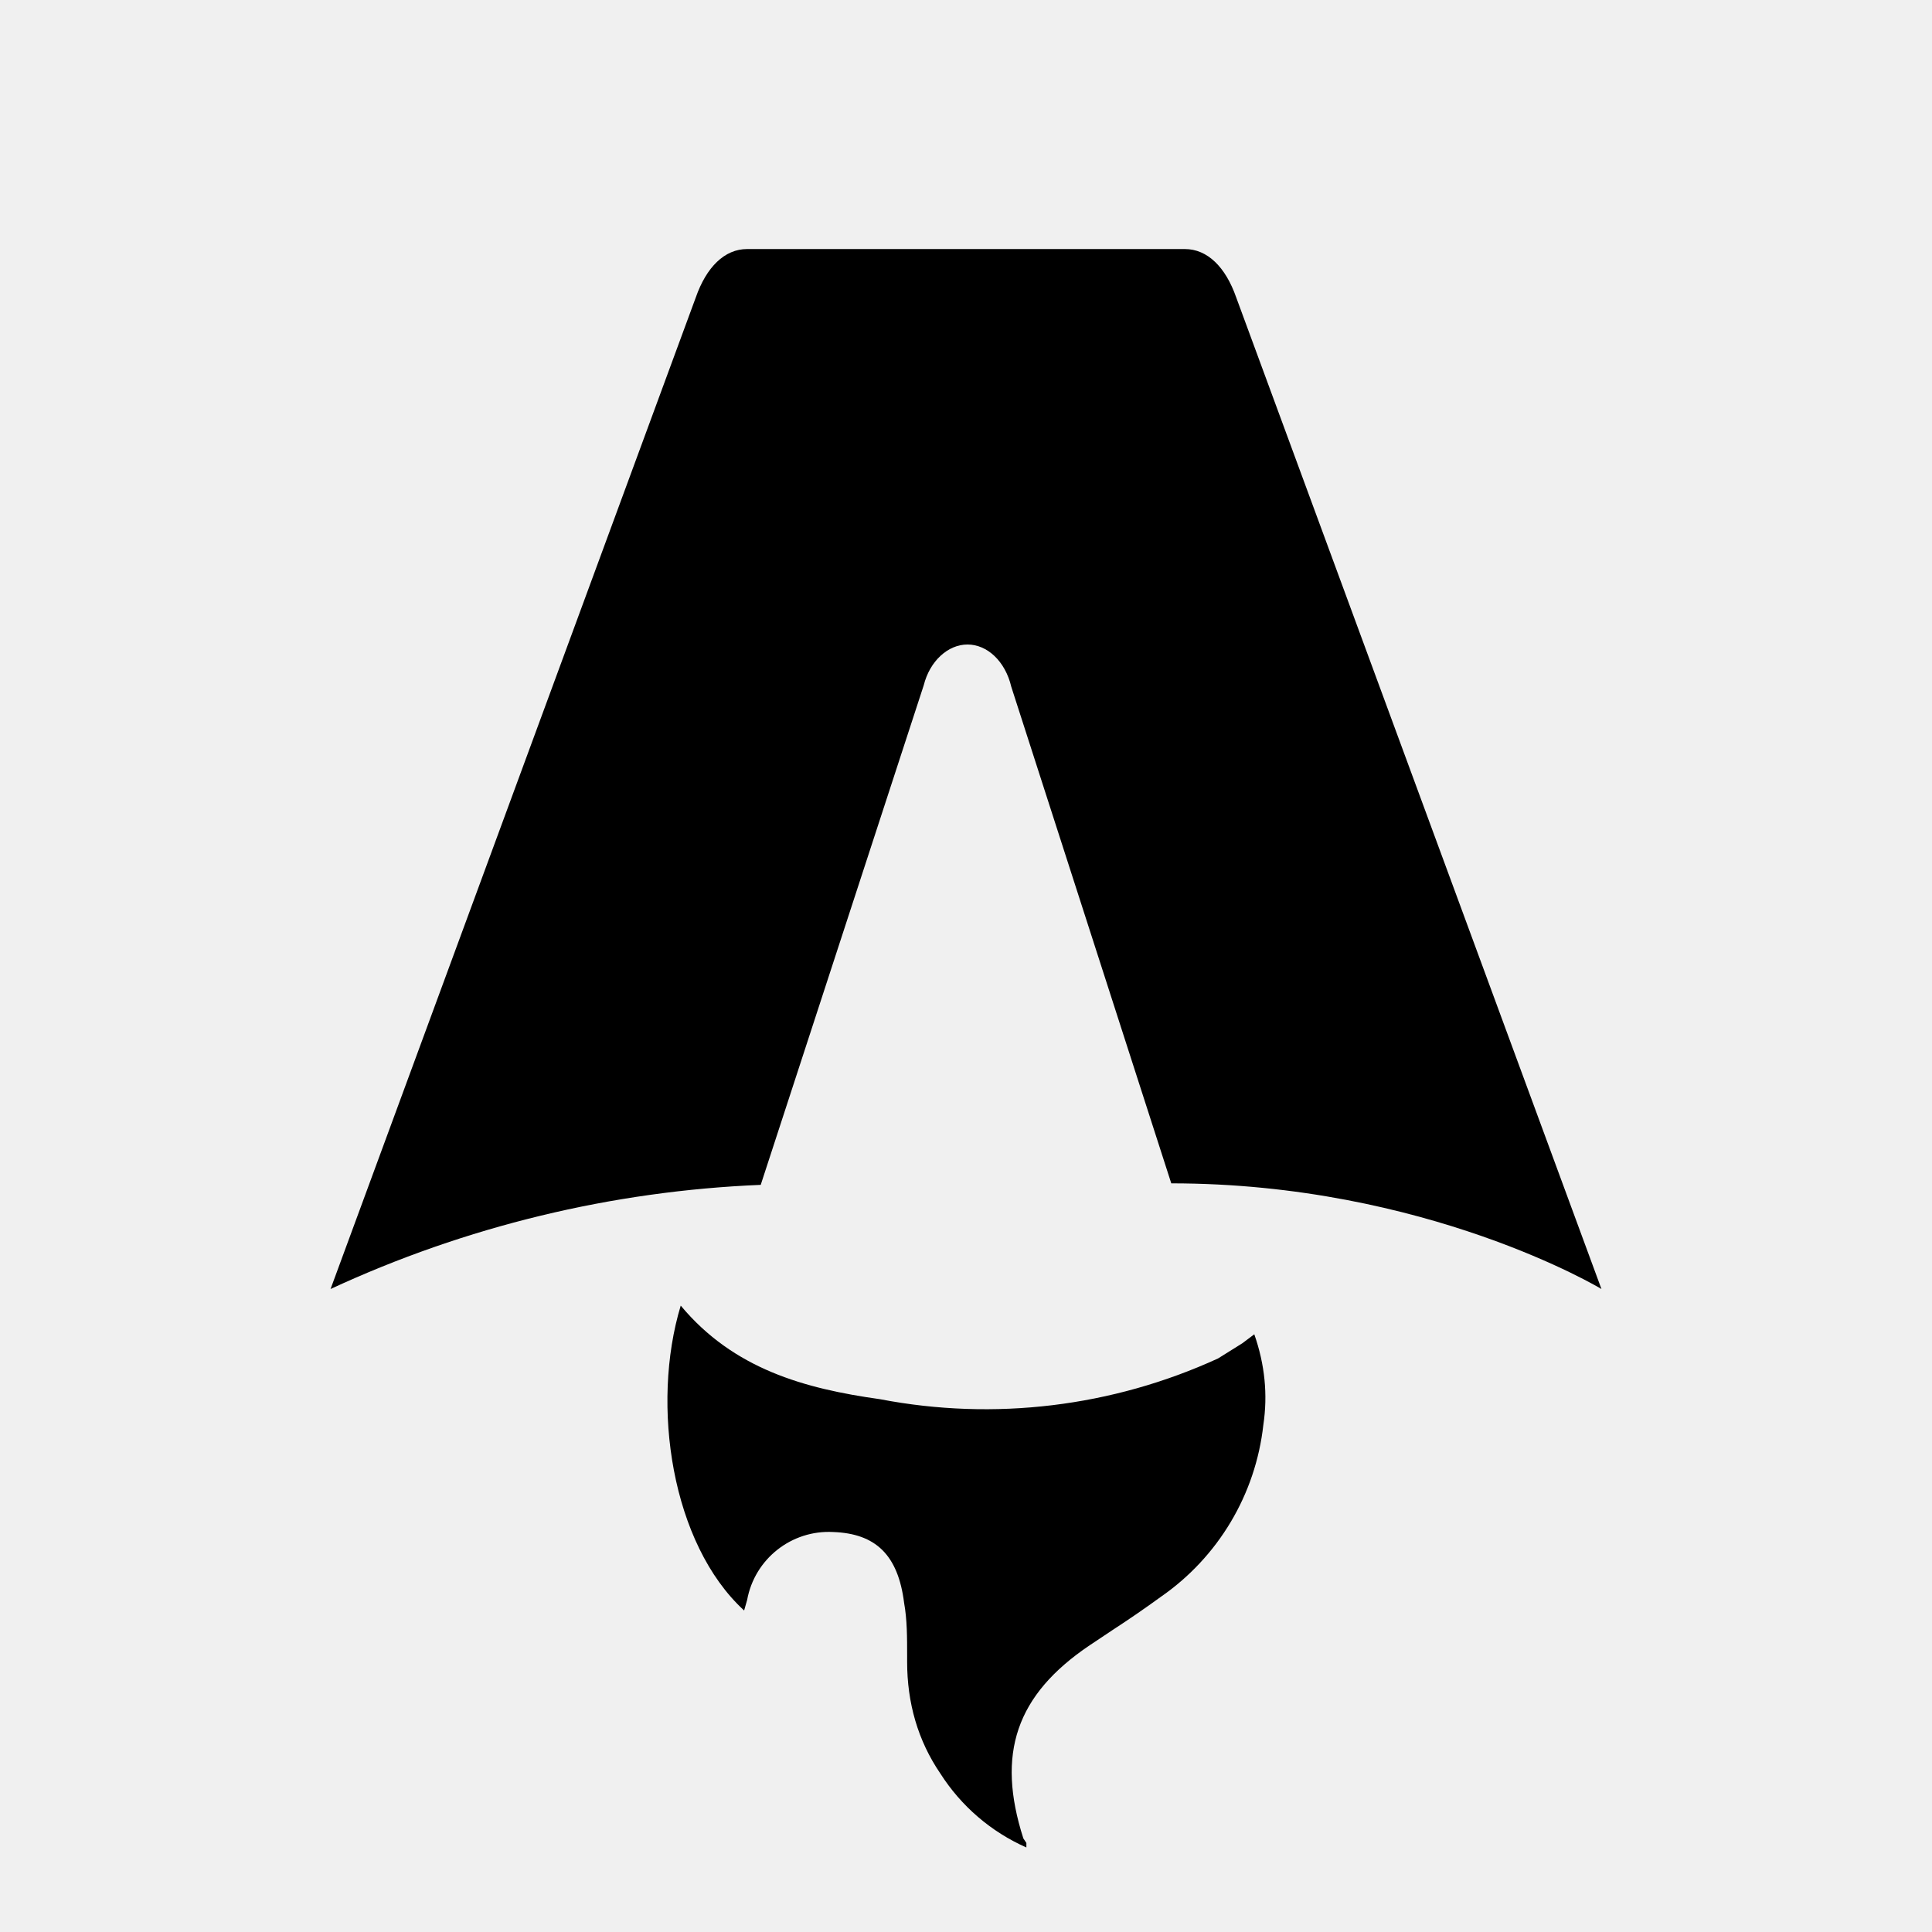
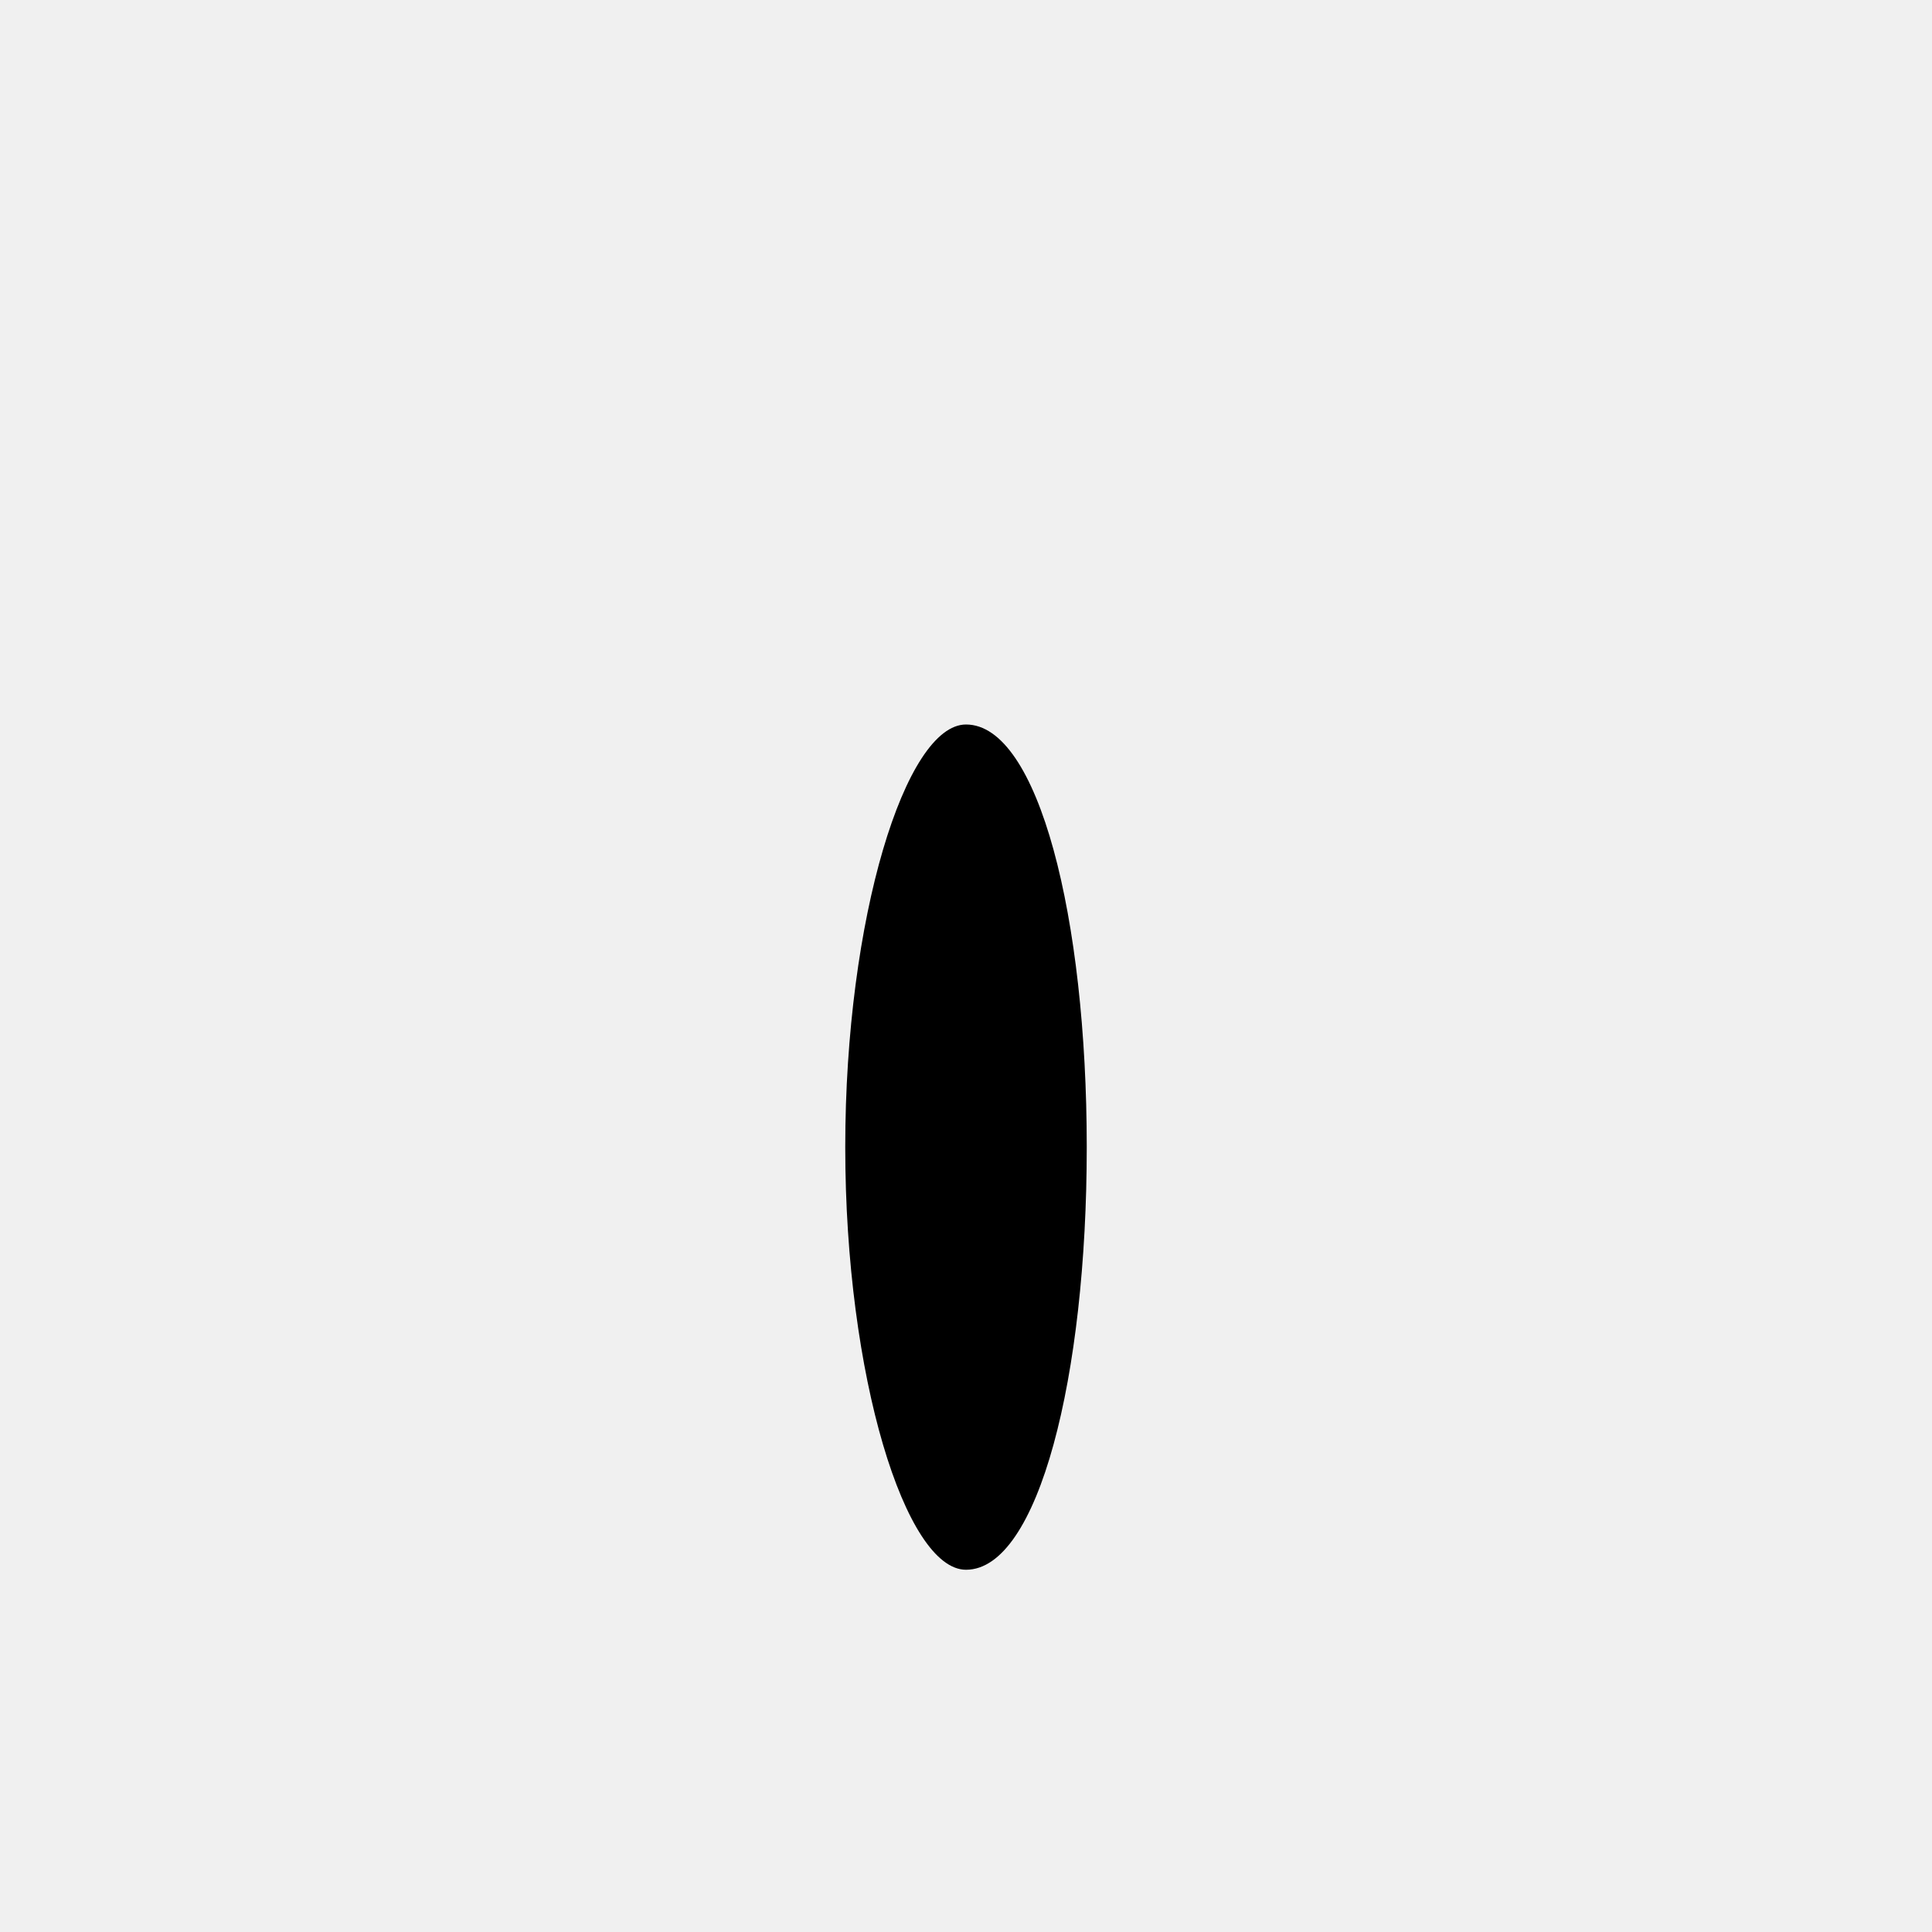
- <svg xmlns="http://www.w3.org/2000/svg" fill="none" viewBox="0 0 128 128">
-   <path d="M50.4 78.5a75.1 75.1 0 0 0-28.5 6.9l24.2-65.7c.7-2 1.9-3.2 3.4-3.2h29c1.5 0 2.7 1.2 3.4 3.2l24.2 65.7s-11.6-7-28.5-7L67 45.5c-.4-1.7-1.6-2.8-2.9-2.8-1.3 0-2.5 1.1-2.9 2.7L50.4 78.5Zm-1.1 28.2Zm-4.2-20.2c-2 6.6-.6 15.8 4.2 20.2a17.5 17.5 0 0 1 .2-.7 5.5 5.5 0 0 1 5.7-4.5c2.8.1 4.3 1.5 4.7 4.7.2 1.1.2 2.3.2 3.5v.4c0 2.7.7 5.2 2.2 7.4a13 13 0 0 0 5.7 4.9v-.3l-.2-.3c-1.8-5.6-.5-9.5 4.4-12.8l1.5-1a73 73 0 0 0 3.2-2.2 16 16 0 0 0 6.8-11.4c.3-2 .1-4-.6-6l-.8.6-1.6 1a37 37 0 0 1-22.4 2.7c-5-.7-9.7-2-13.2-6.2Z" />
-   <style>
-         path { fill: #000; }
-         @media (prefers-color-scheme: dark) {
-             path { fill: #FFF; }
-         }
-     </style>
+ <svg xmlns="http://www.w3.org/2000/svg" version="1.0" width="16pt" height="16pt" viewBox="0 0 16 16" preserveAspectRatio="xMidYMid meet">
+   <g transform="translate(0,16) scale(0.1,-0.1)" fill="#000000" stroke="none">
+     <path d="M70 65 c0 -19 5 -35 10 -35 6 0 10 16 10 35 0 19 -4 35 -10 35 -5 0 -10 -16 -10 -35z" />
+   </g>
</svg>
